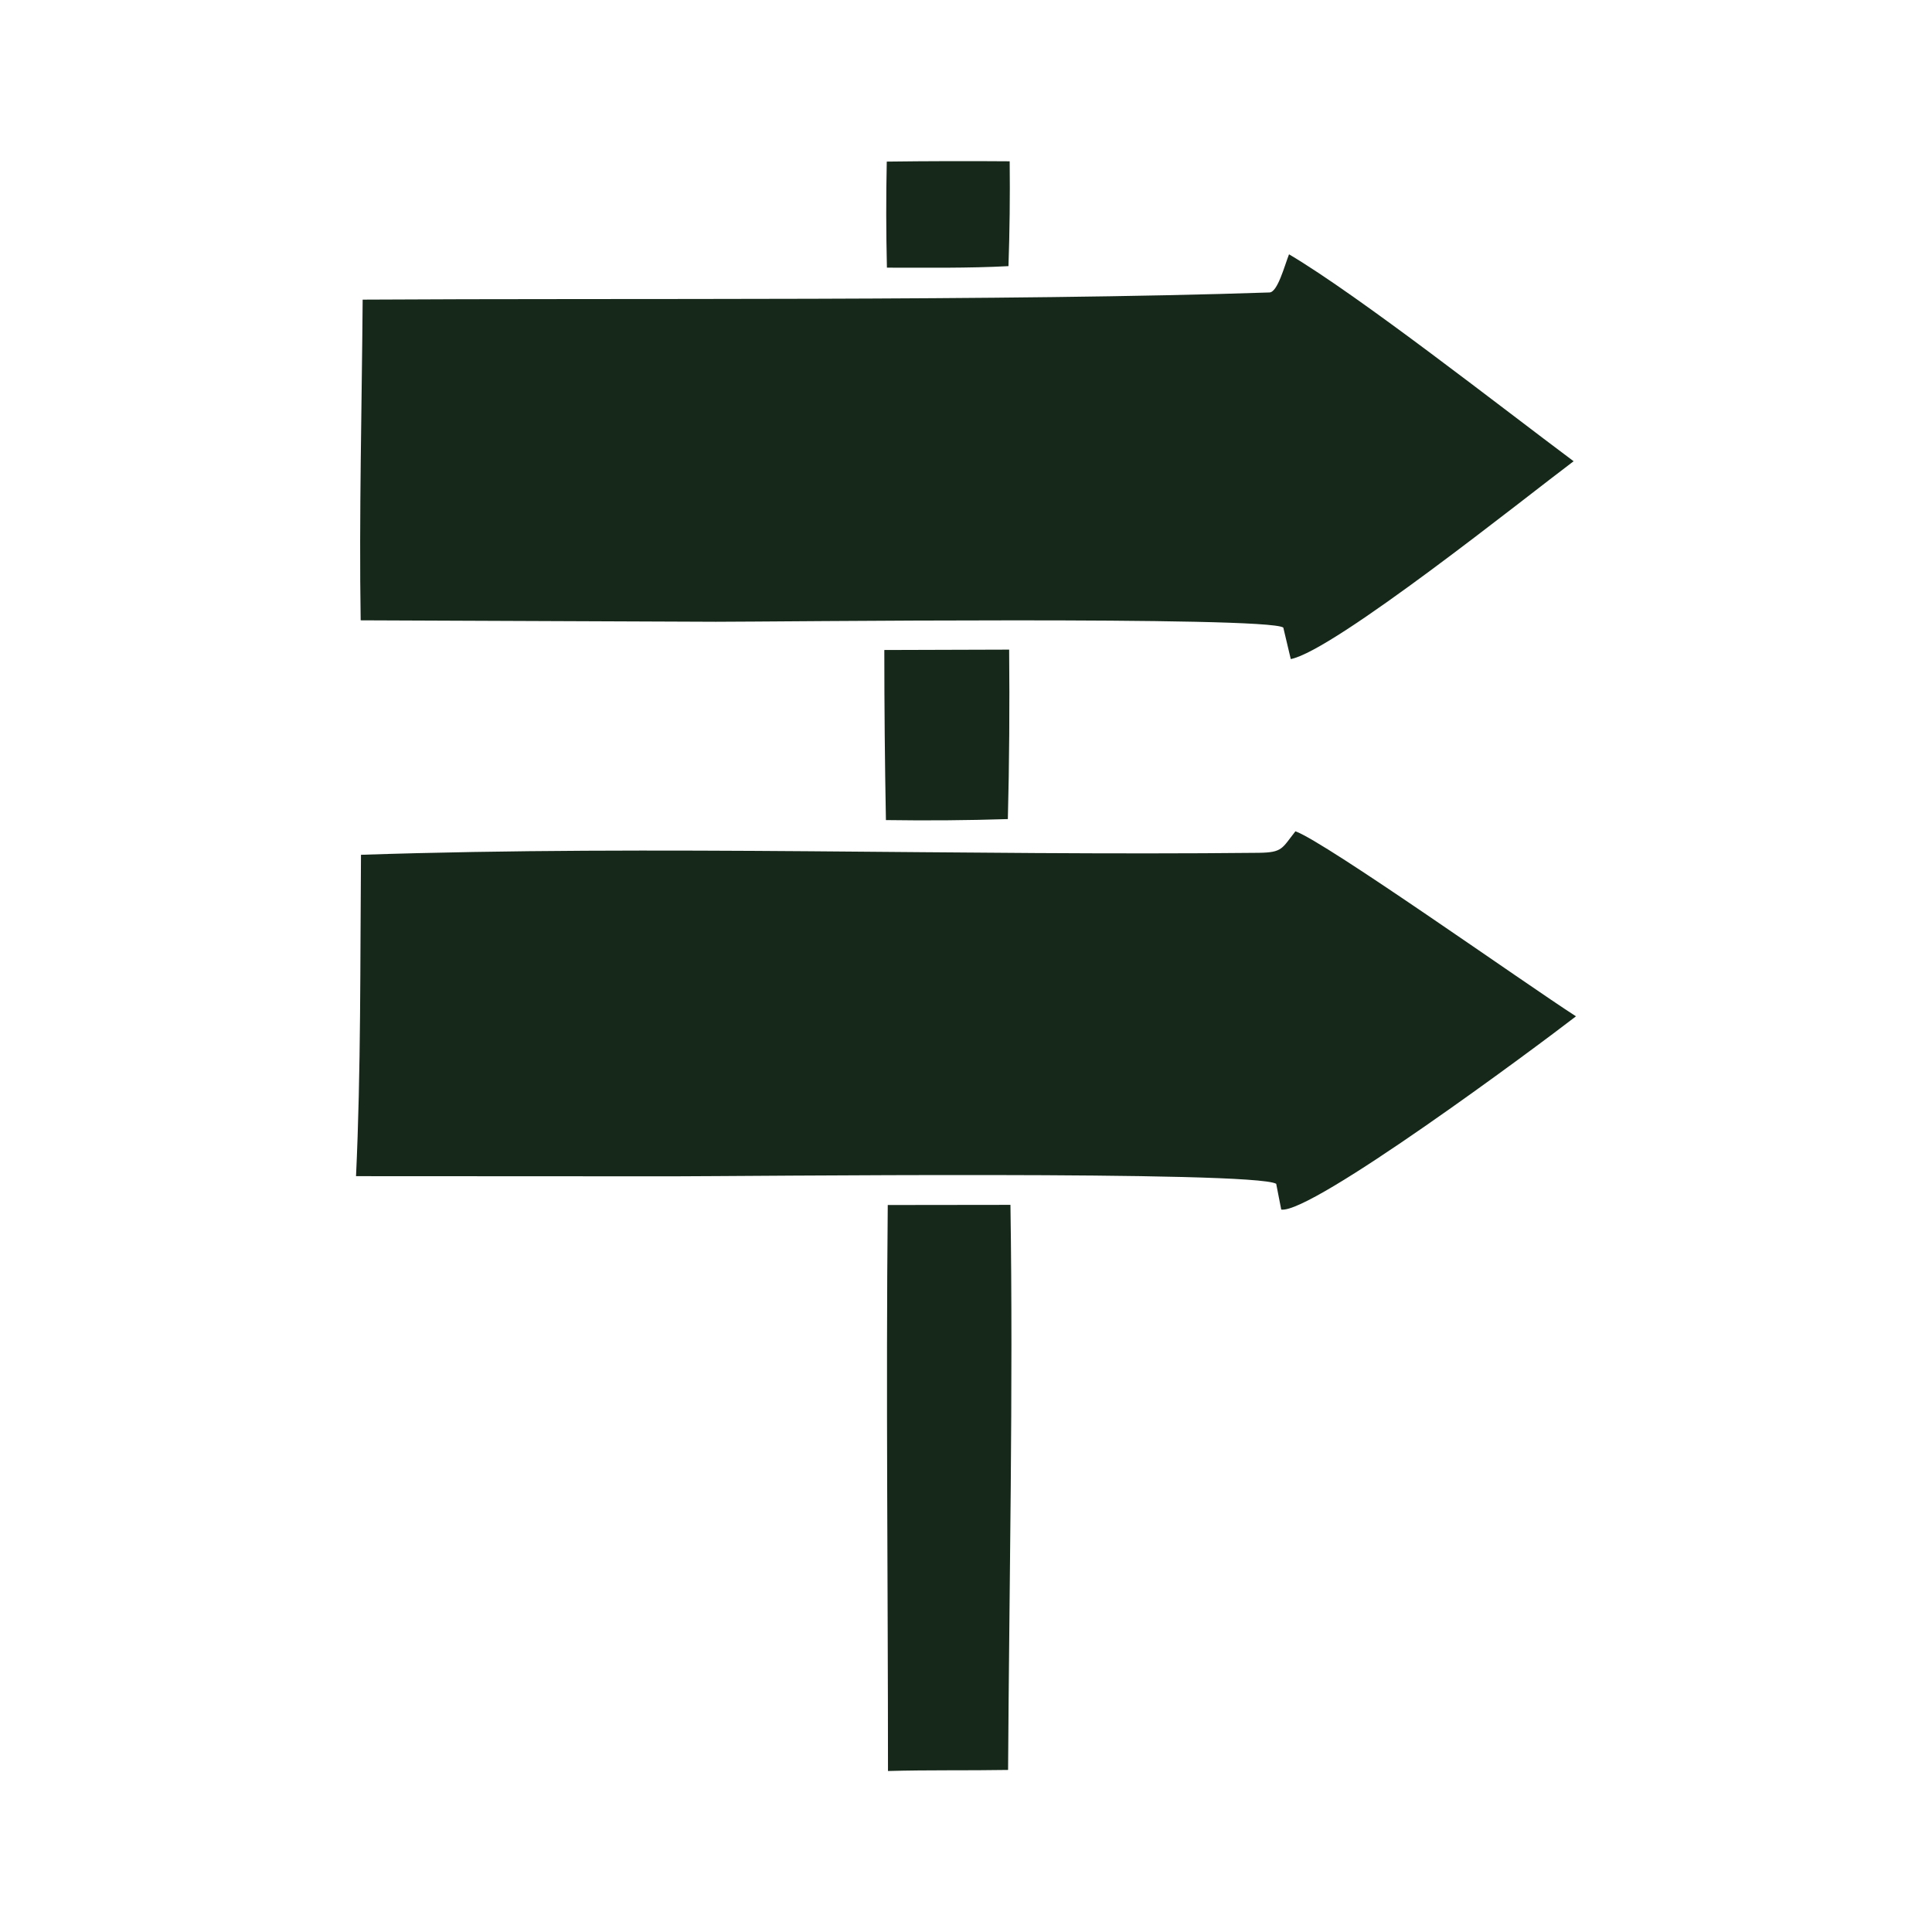
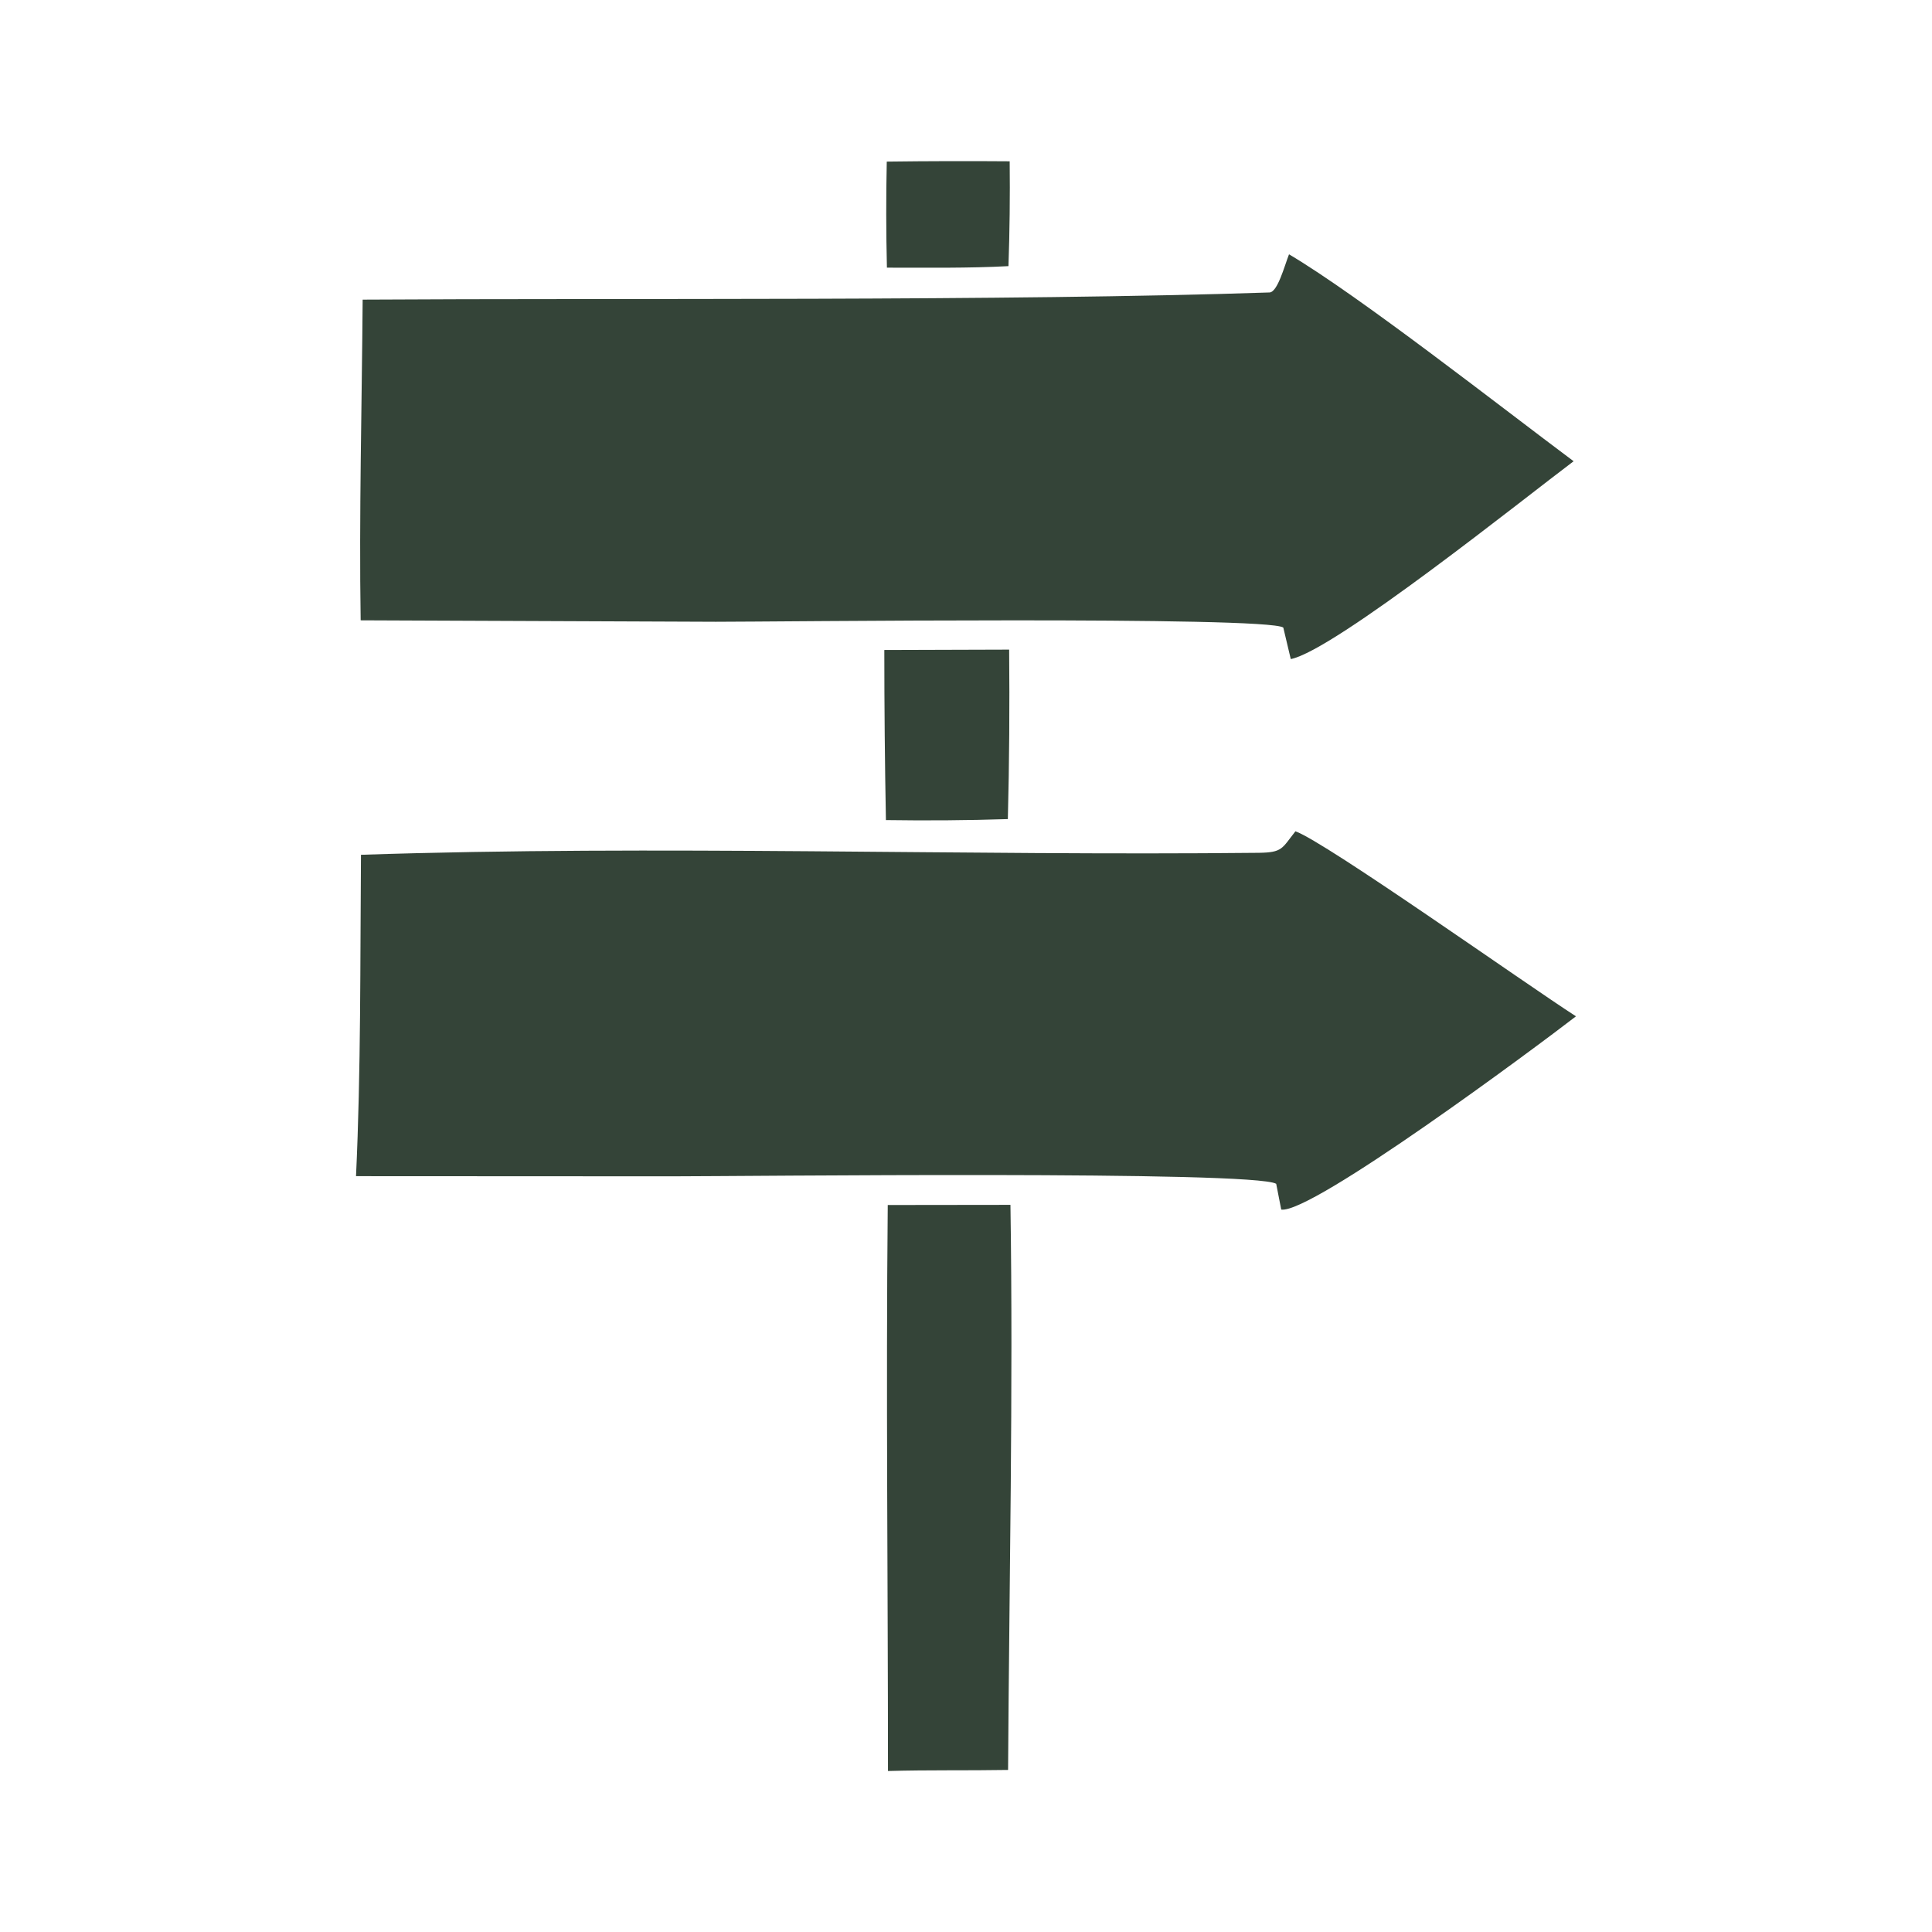
- <svg xmlns="http://www.w3.org/2000/svg" viewBox="1356.43 1814.86 253.21 253.21">
-   <path d="M 1525.37 1848.19 C 1534.66 1853.69 1553.31 1868.33 1562.67 1875.31 C 1556.39 1880.02 1531.29 1900.13 1525.6 1901.24 L 1524.62 1897.11 C 1522.5 1895.59 1457.23 1896.36 1450.25 1896.35 L 1403.7 1896.16 C 1403.48 1882.53 1403.86 1867.84 1403.96 1854.13 C 1436.91 1853.92 1488.51 1854.35 1522.81 1853.19 C 1523.87 1853.16 1524.77 1849.73 1525.37 1848.19 z" fill="rgb(22,40,26)" transform="translate(0,0)" />
-   <path d="M 1526.21 1923.81 C 1530.16 1925.21 1556.48 1943.89 1562.98 1948.06 C 1557.7 1952.14 1528.33 1973.97 1524.35 1973.39 L 1523.69 1970.01 C 1520.77 1968.26 1453.81 1969.03 1444.5 1969.03 L 1403.09 1969.01 C 1403.74 1955.23 1403.63 1940.73 1403.74 1926.89 C 1442.79 1925.59 1482.35 1927.04 1521.41 1926.63 C 1524.54 1926.59 1524.43 1926.06 1526.21 1923.81 z" fill="rgb(22,40,26)" transform="translate(0,0)" />
-   <path d="M 1472.78 1972.79 L 1488.86 1972.77 C 1489.23 1997.08 1488.7 2022.45 1488.55 2046.83 C 1483.25 2046.92 1478.18 2046.82 1472.81 2046.97 C 1472.81 2022.35 1472.54 1997.34 1472.78 1972.79 z" fill="rgb(22,40,26)" transform="translate(0,0)" />
-   <path d="M 1472.33 1900.05 L 1488.69 1900 C 1488.76 1907.4 1488.71 1914.81 1488.52 1922.21 C 1483.2 1922.38 1477.87 1922.42 1472.54 1922.34 C 1472.4 1914.91 1472.33 1907.48 1472.33 1900.05 z" fill="rgb(22,40,26)" transform="translate(0,0)" />
-   <path d="M 1472.65 1836.04 C 1478.02 1835.97 1483.39 1835.96 1488.76 1836 C 1488.81 1840.58 1488.76 1845.16 1488.6 1849.74 C 1483.33 1850.02 1477.95 1849.94 1472.67 1849.94 C 1472.56 1845.3 1472.55 1840.67 1472.65 1836.04 z" fill="rgb(22,40,26)" transform="translate(0,0)" />
+ <svg xmlns="http://www.w3.org/2000/svg" viewBox="1356.43 1814.86 253.21 253.21" style="color:#16281A">
+   <mask id="md30" maskUnits="userSpaceOnUse" x="1356.43" y="1814.86" width="253.21" height="253.21">
+     <rect x="1356.43" y="1814.86" width="253.21" height="253.21" fill="black" />
+     <path d="M 1525.37 1848.19 C 1534.66 1853.69 1553.31 1868.33 1562.67 1875.31 C 1556.39 1880.02 1531.29 1900.13 1525.6 1901.24 L 1524.62 1897.11 C 1522.5 1895.59 1457.23 1896.36 1450.25 1896.35 L 1403.7 1896.16 C 1403.48 1882.53 1403.86 1867.84 1403.96 1854.13 C 1436.91 1853.92 1488.51 1854.35 1522.81 1853.19 C 1523.87 1853.16 1524.77 1849.73 1525.37 1848.19 z" fill="rgb(222,222,222)" />
+     <path d="M 1526.21 1923.81 C 1530.16 1925.21 1556.48 1943.89 1562.98 1948.06 C 1557.7 1952.14 1528.33 1973.97 1524.35 1973.39 L 1523.69 1970.01 C 1520.77 1968.26 1453.81 1969.03 1444.5 1969.03 L 1403.09 1969.01 C 1403.74 1955.23 1403.63 1940.73 1403.74 1926.89 C 1442.79 1925.59 1482.35 1927.04 1521.41 1926.63 C 1524.54 1926.59 1524.43 1926.06 1526.21 1923.81 z" fill="rgb(222,222,222)" />
+     <path d="M 1472.78 1972.79 L 1488.86 1972.77 C 1489.23 1997.08 1488.7 2022.45 1488.55 2046.83 C 1483.25 2046.92 1478.18 2046.82 1472.81 2046.97 C 1472.81 2022.35 1472.54 1997.34 1472.78 1972.79 z" fill="rgb(222,222,222)" />
+     <path d="M 1472.33 1900.05 L 1488.69 1900 C 1488.76 1907.4 1488.71 1914.81 1488.52 1922.21 C 1483.2 1922.38 1477.87 1922.42 1472.54 1922.34 C 1472.4 1914.91 1472.33 1907.48 1472.33 1900.05 z" fill="rgb(222,222,222)" />
+     <path d="M 1472.65 1836.04 C 1478.02 1835.97 1483.39 1835.96 1488.76 1836 C 1488.81 1840.58 1488.76 1845.16 1488.6 1849.74 C 1483.33 1850.02 1477.95 1849.94 1472.67 1849.94 C 1472.56 1845.3 1472.55 1840.67 1472.65 1836.04 z" fill="rgb(222,222,222)" />
+   </mask>
+   <rect x="1356.43" y="1814.86" width="253.21" height="253.21" fill="currentColor" mask="url(#md30)" />
</svg>
